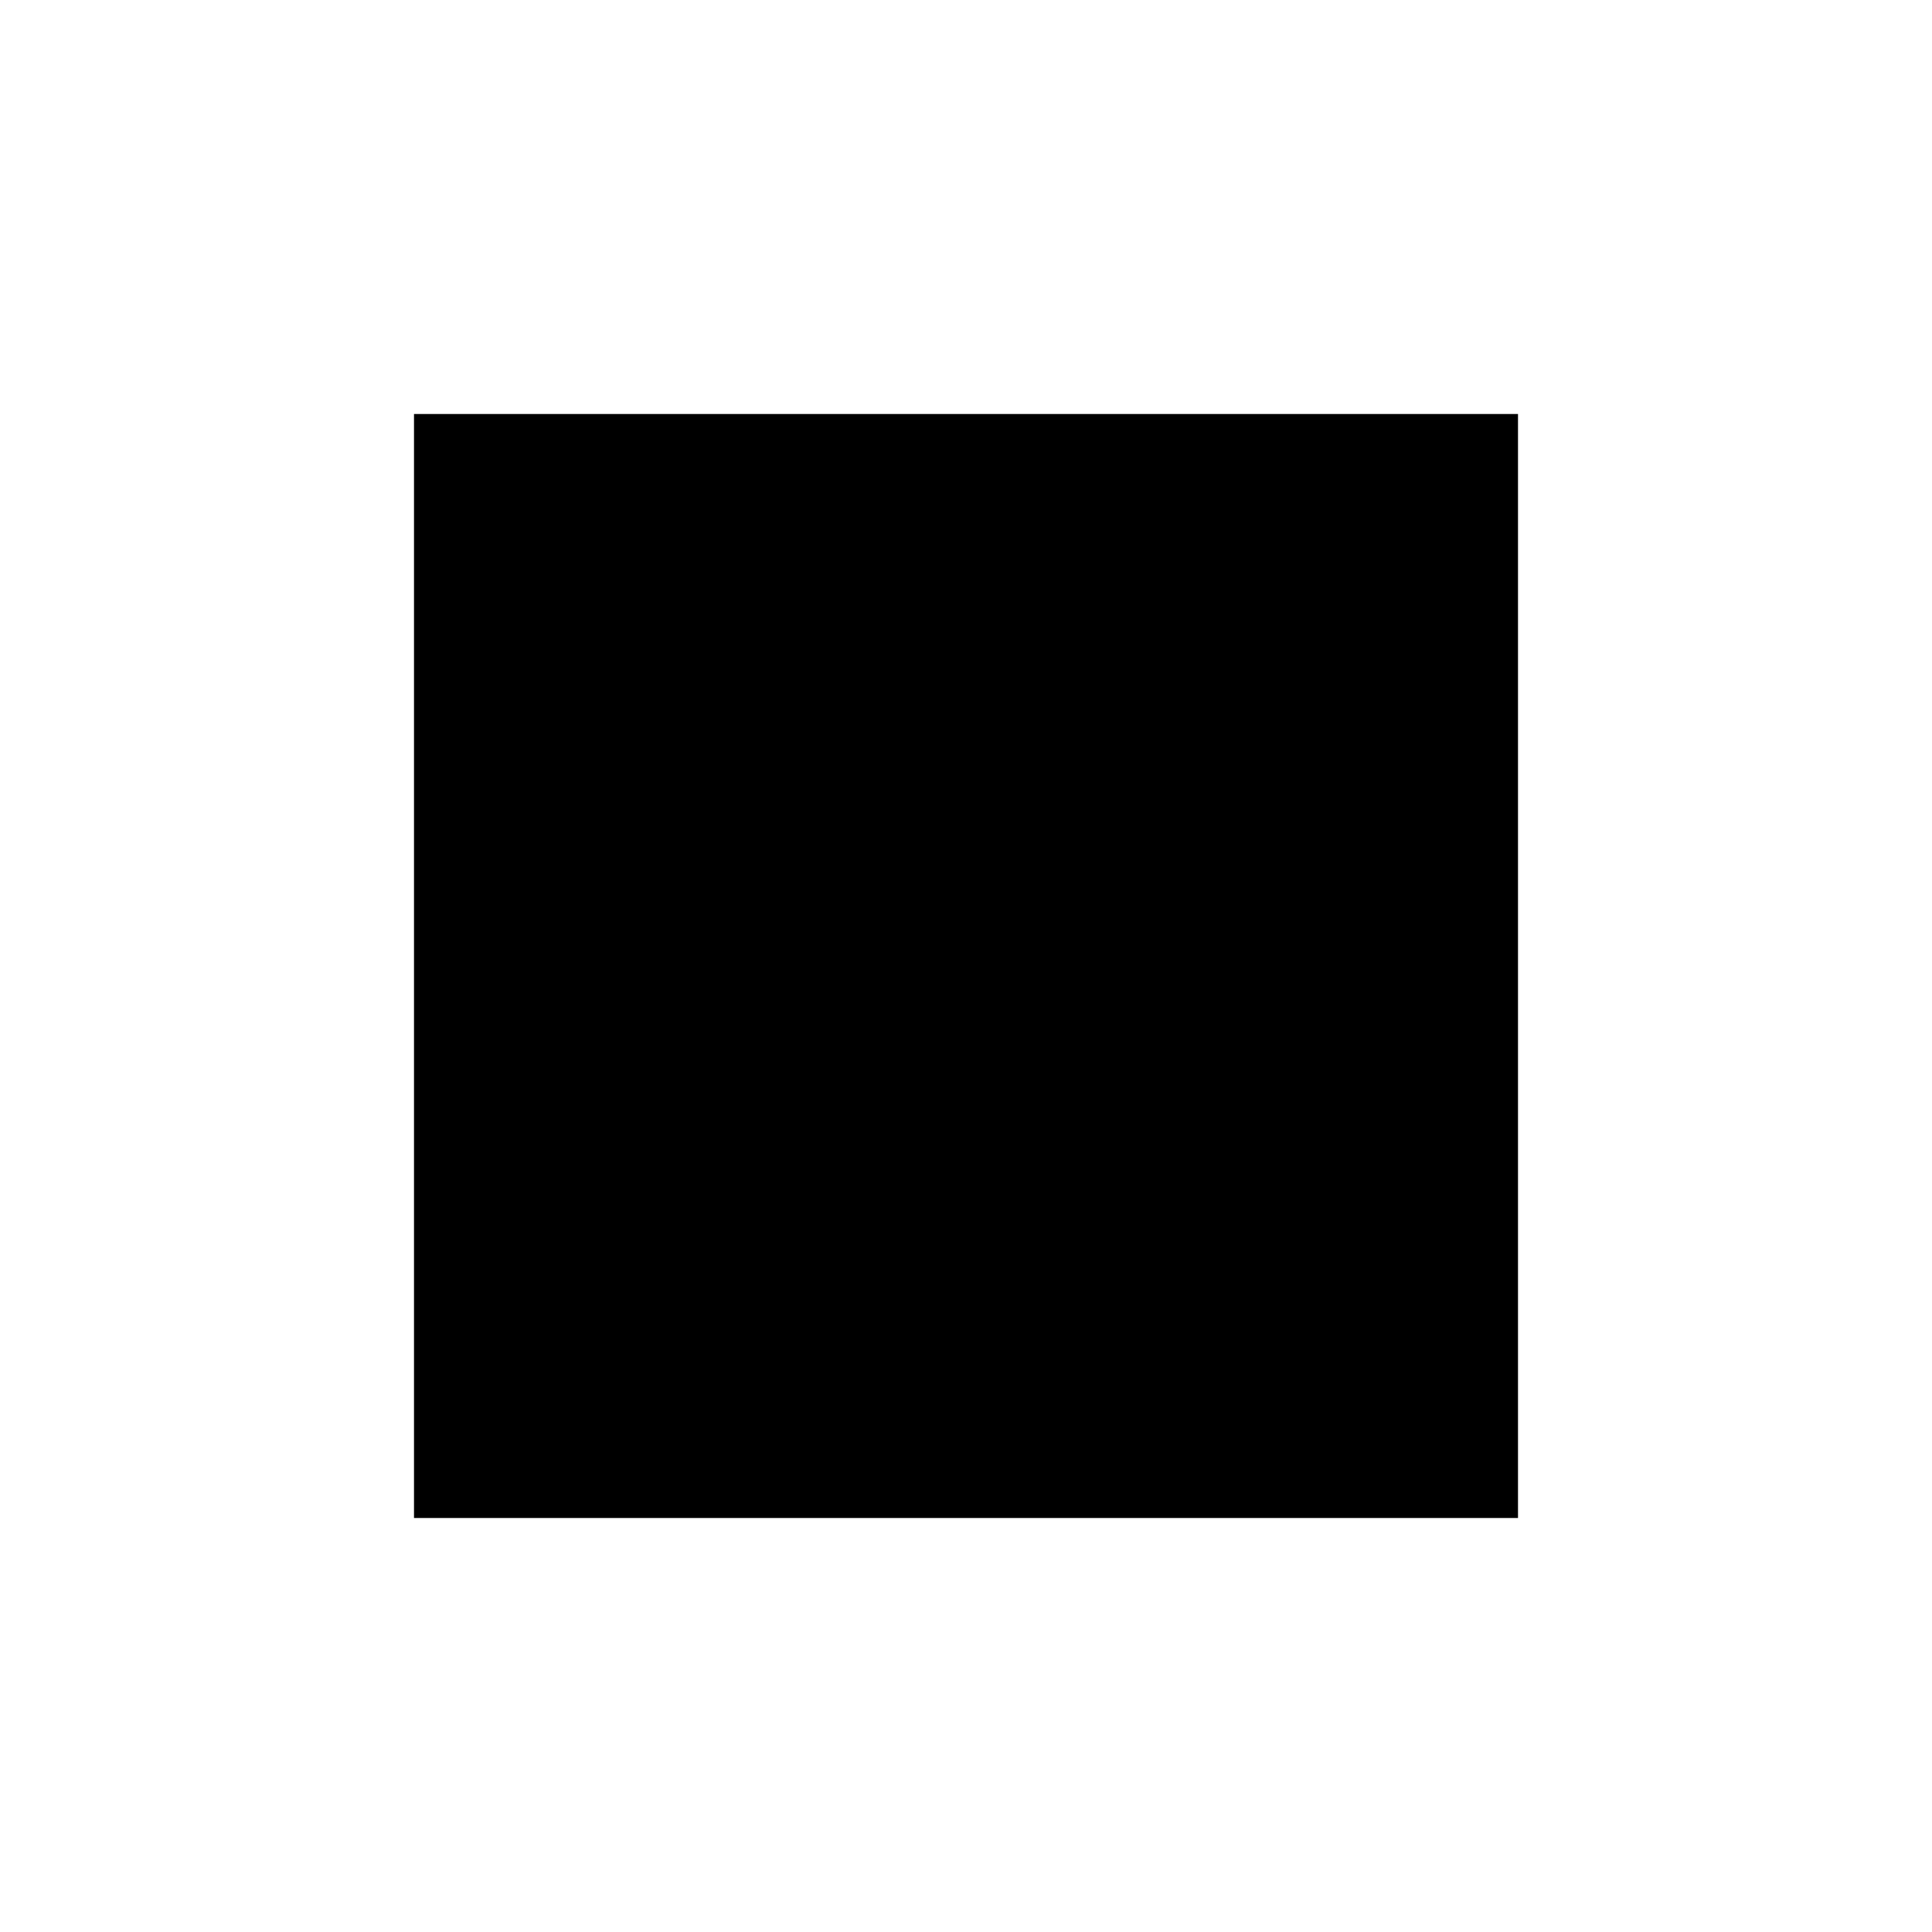
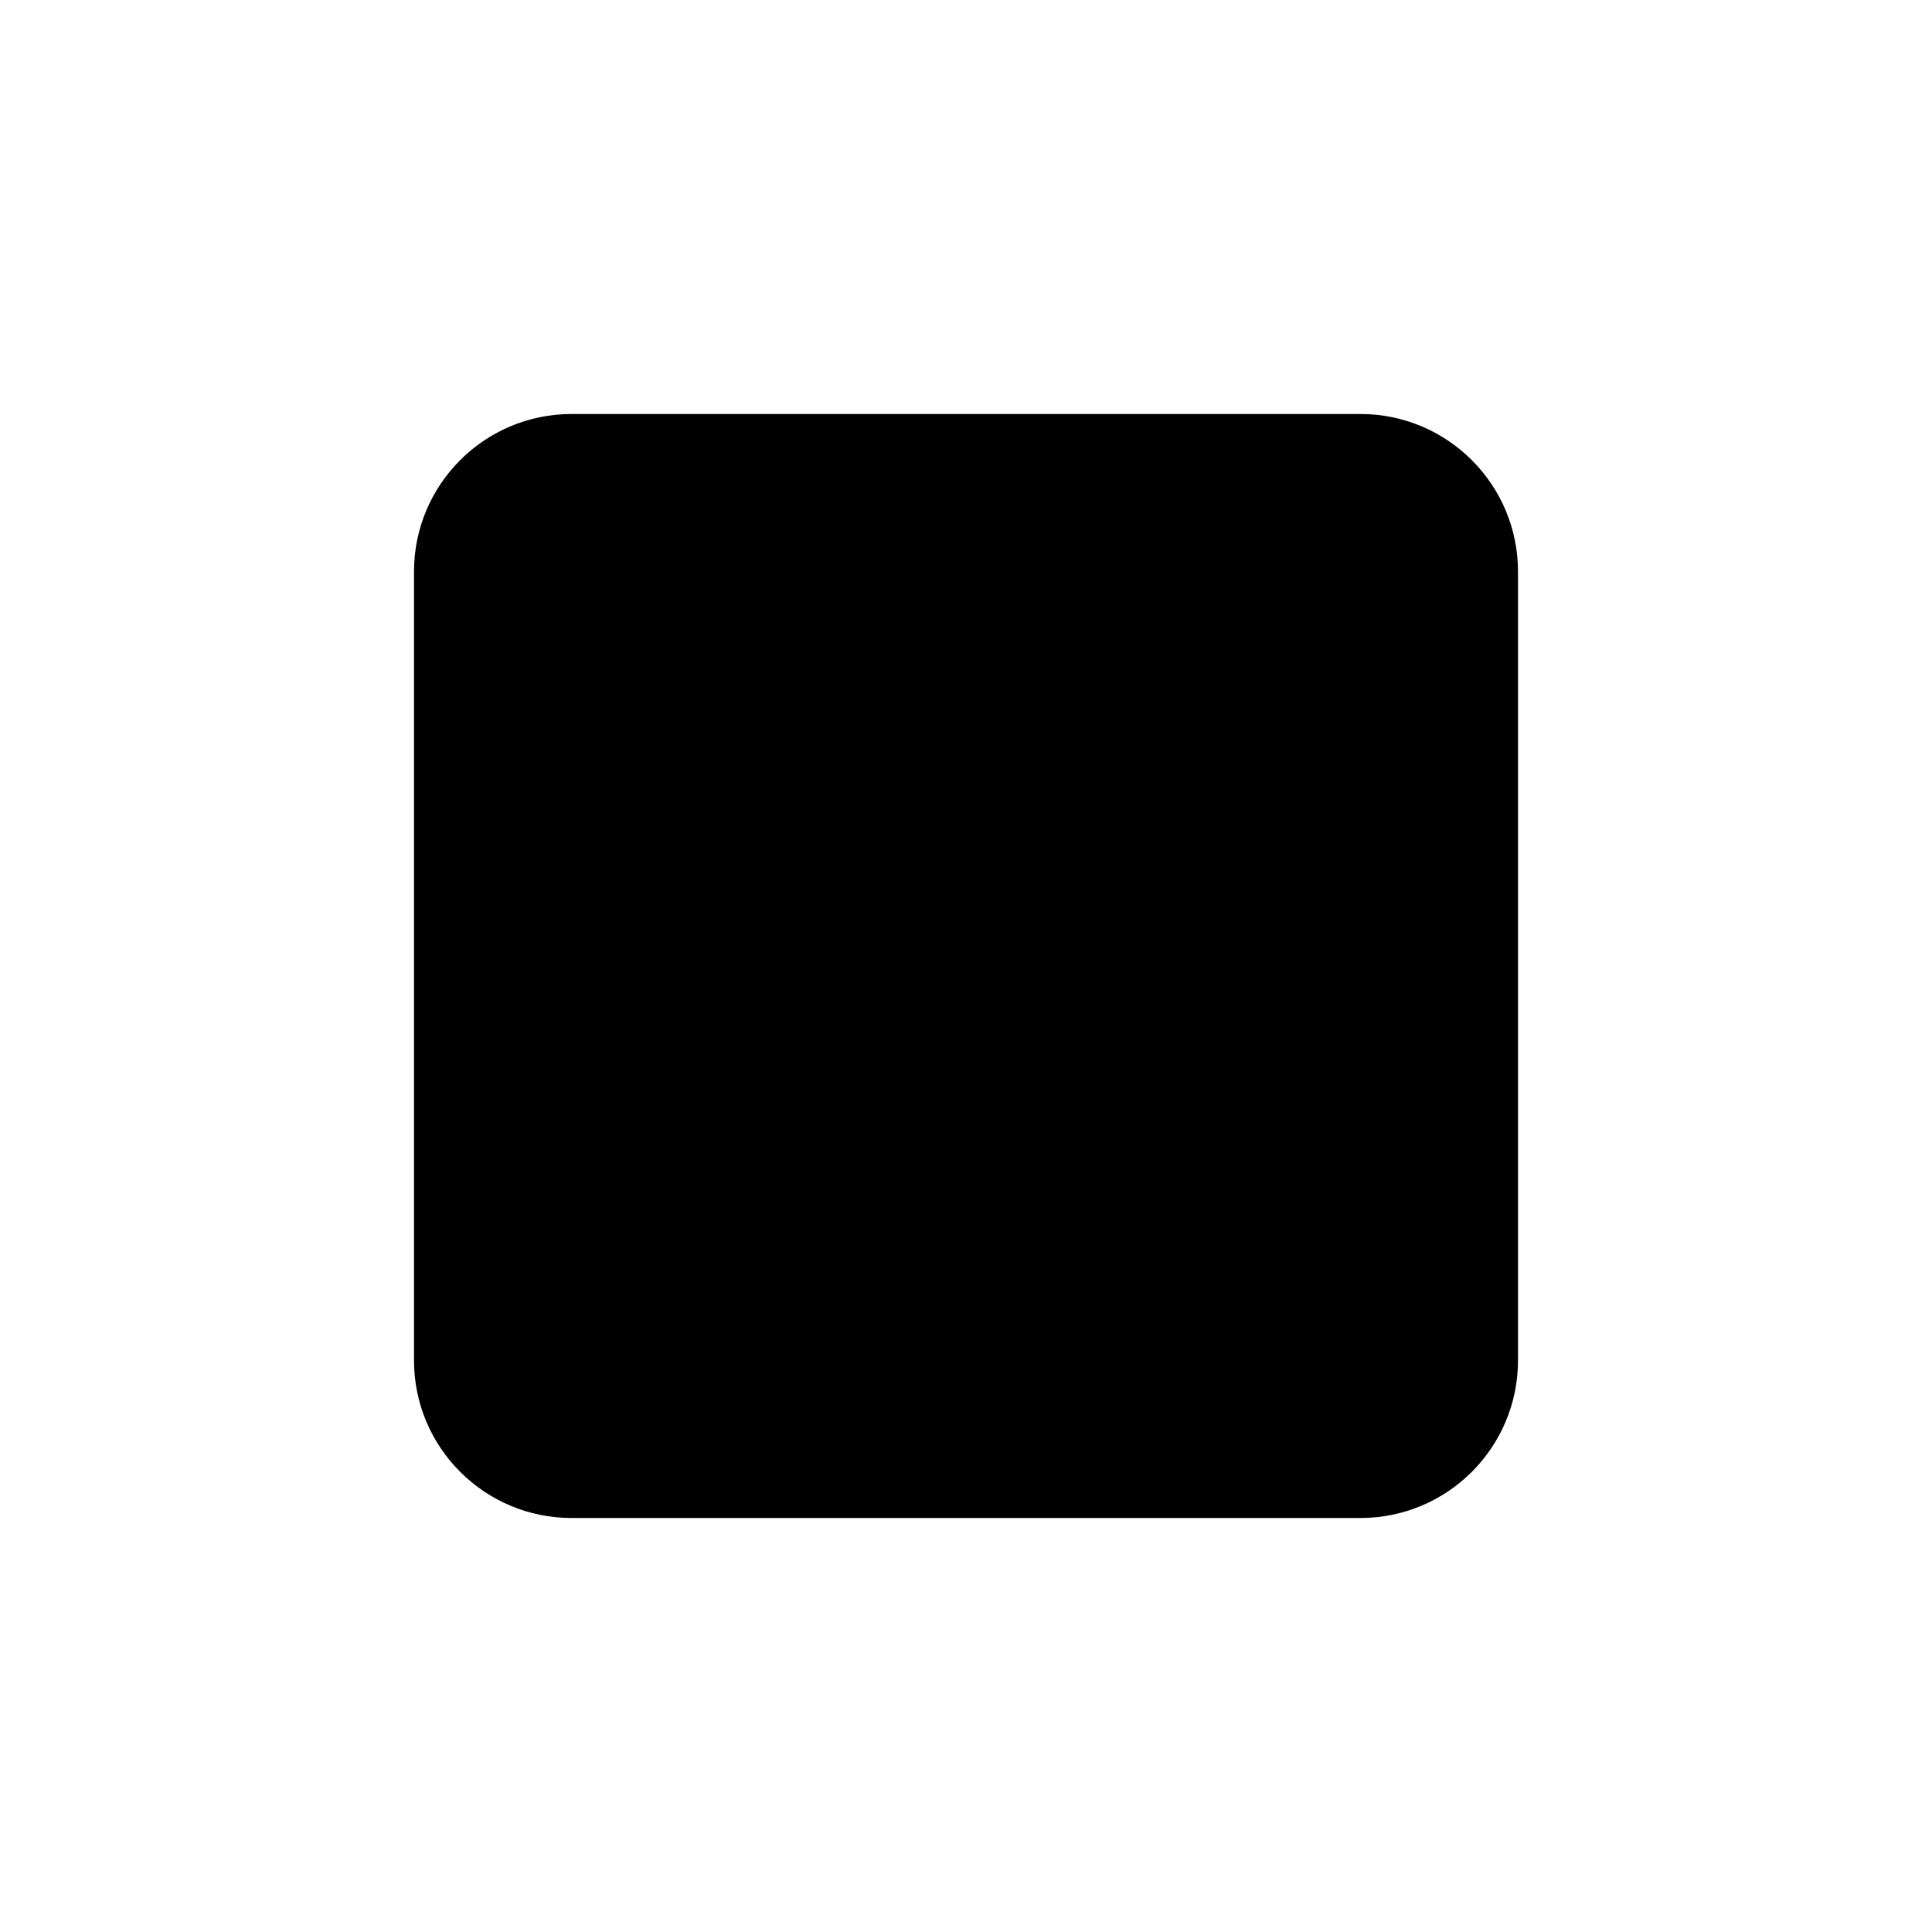
<svg xmlns="http://www.w3.org/2000/svg" width="14" height="14" viewBox="0 0 14 14" version="1.1" id="svg4">
  <defs id="defs8" />
-   <path d="m 3,3 v 8 h 8 V 3 Z" id="path2" style="stroke-width:2" />
+   <rect style="opacity:1;fill:#000000;fill-opacity:1;stroke:none;stroke-width:1.794" id="rect1061" width="8" height="8" x="3" y="3" rx="1.142" ry="1.142" />
</svg>
